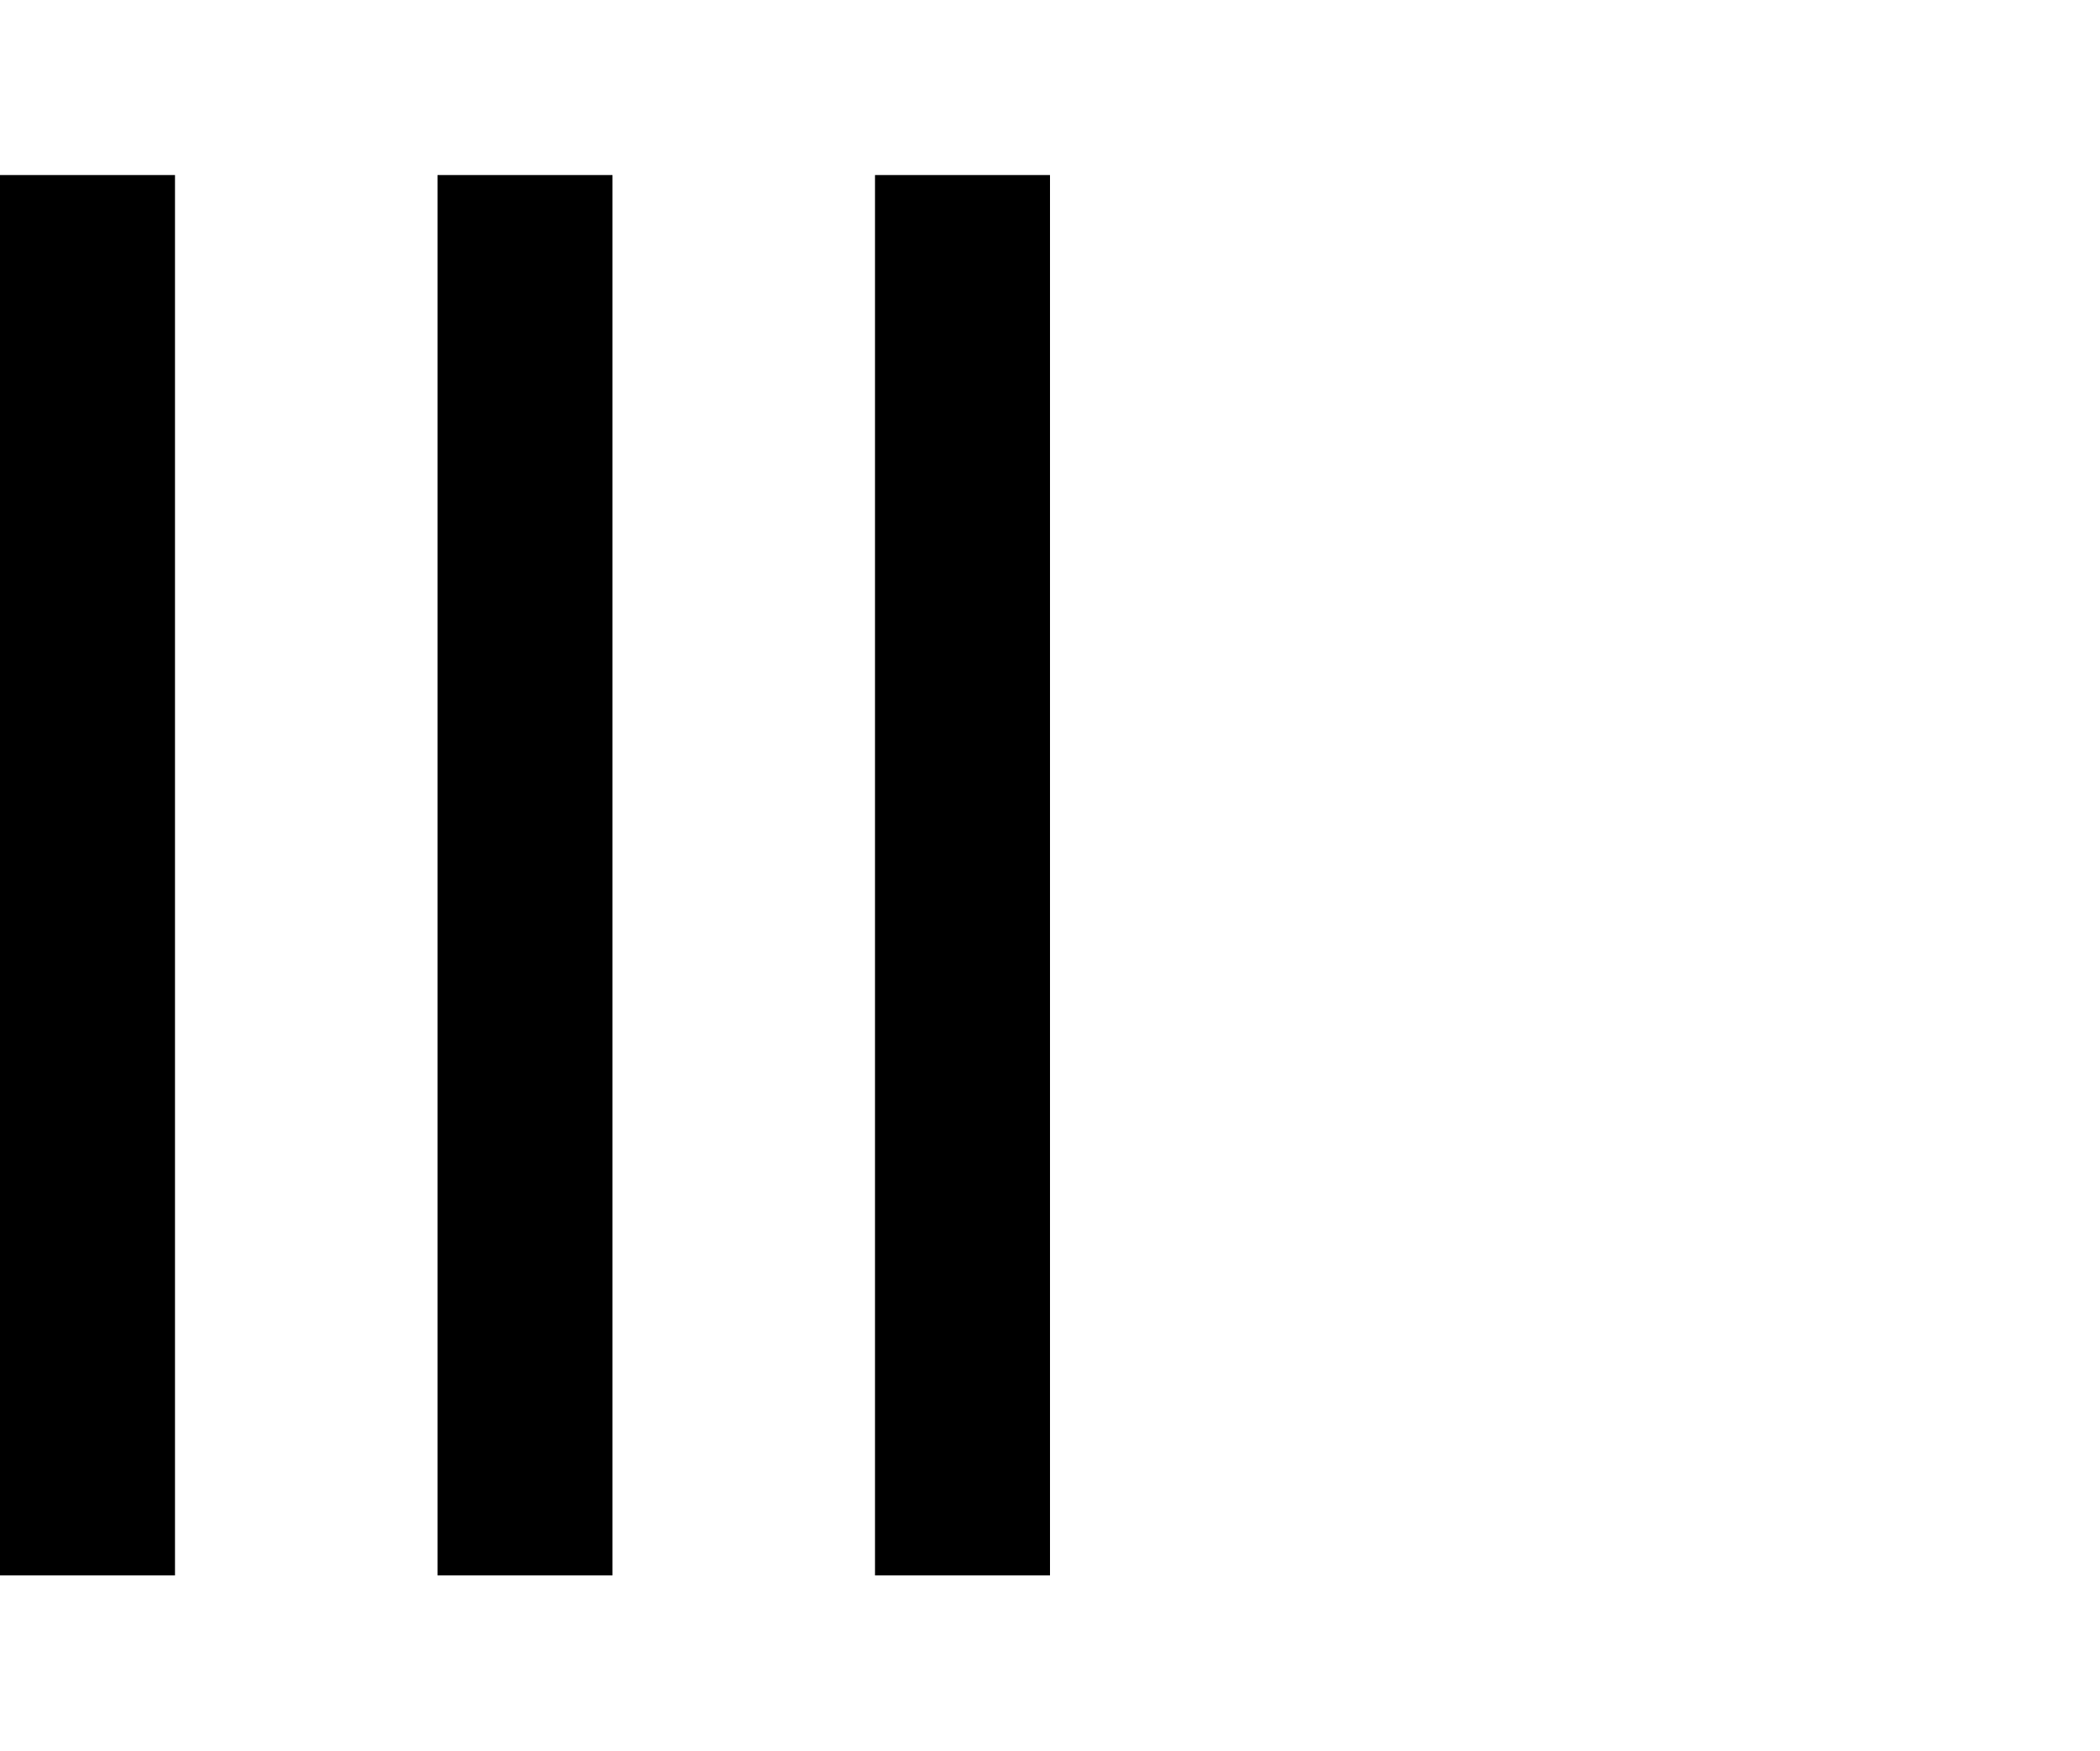
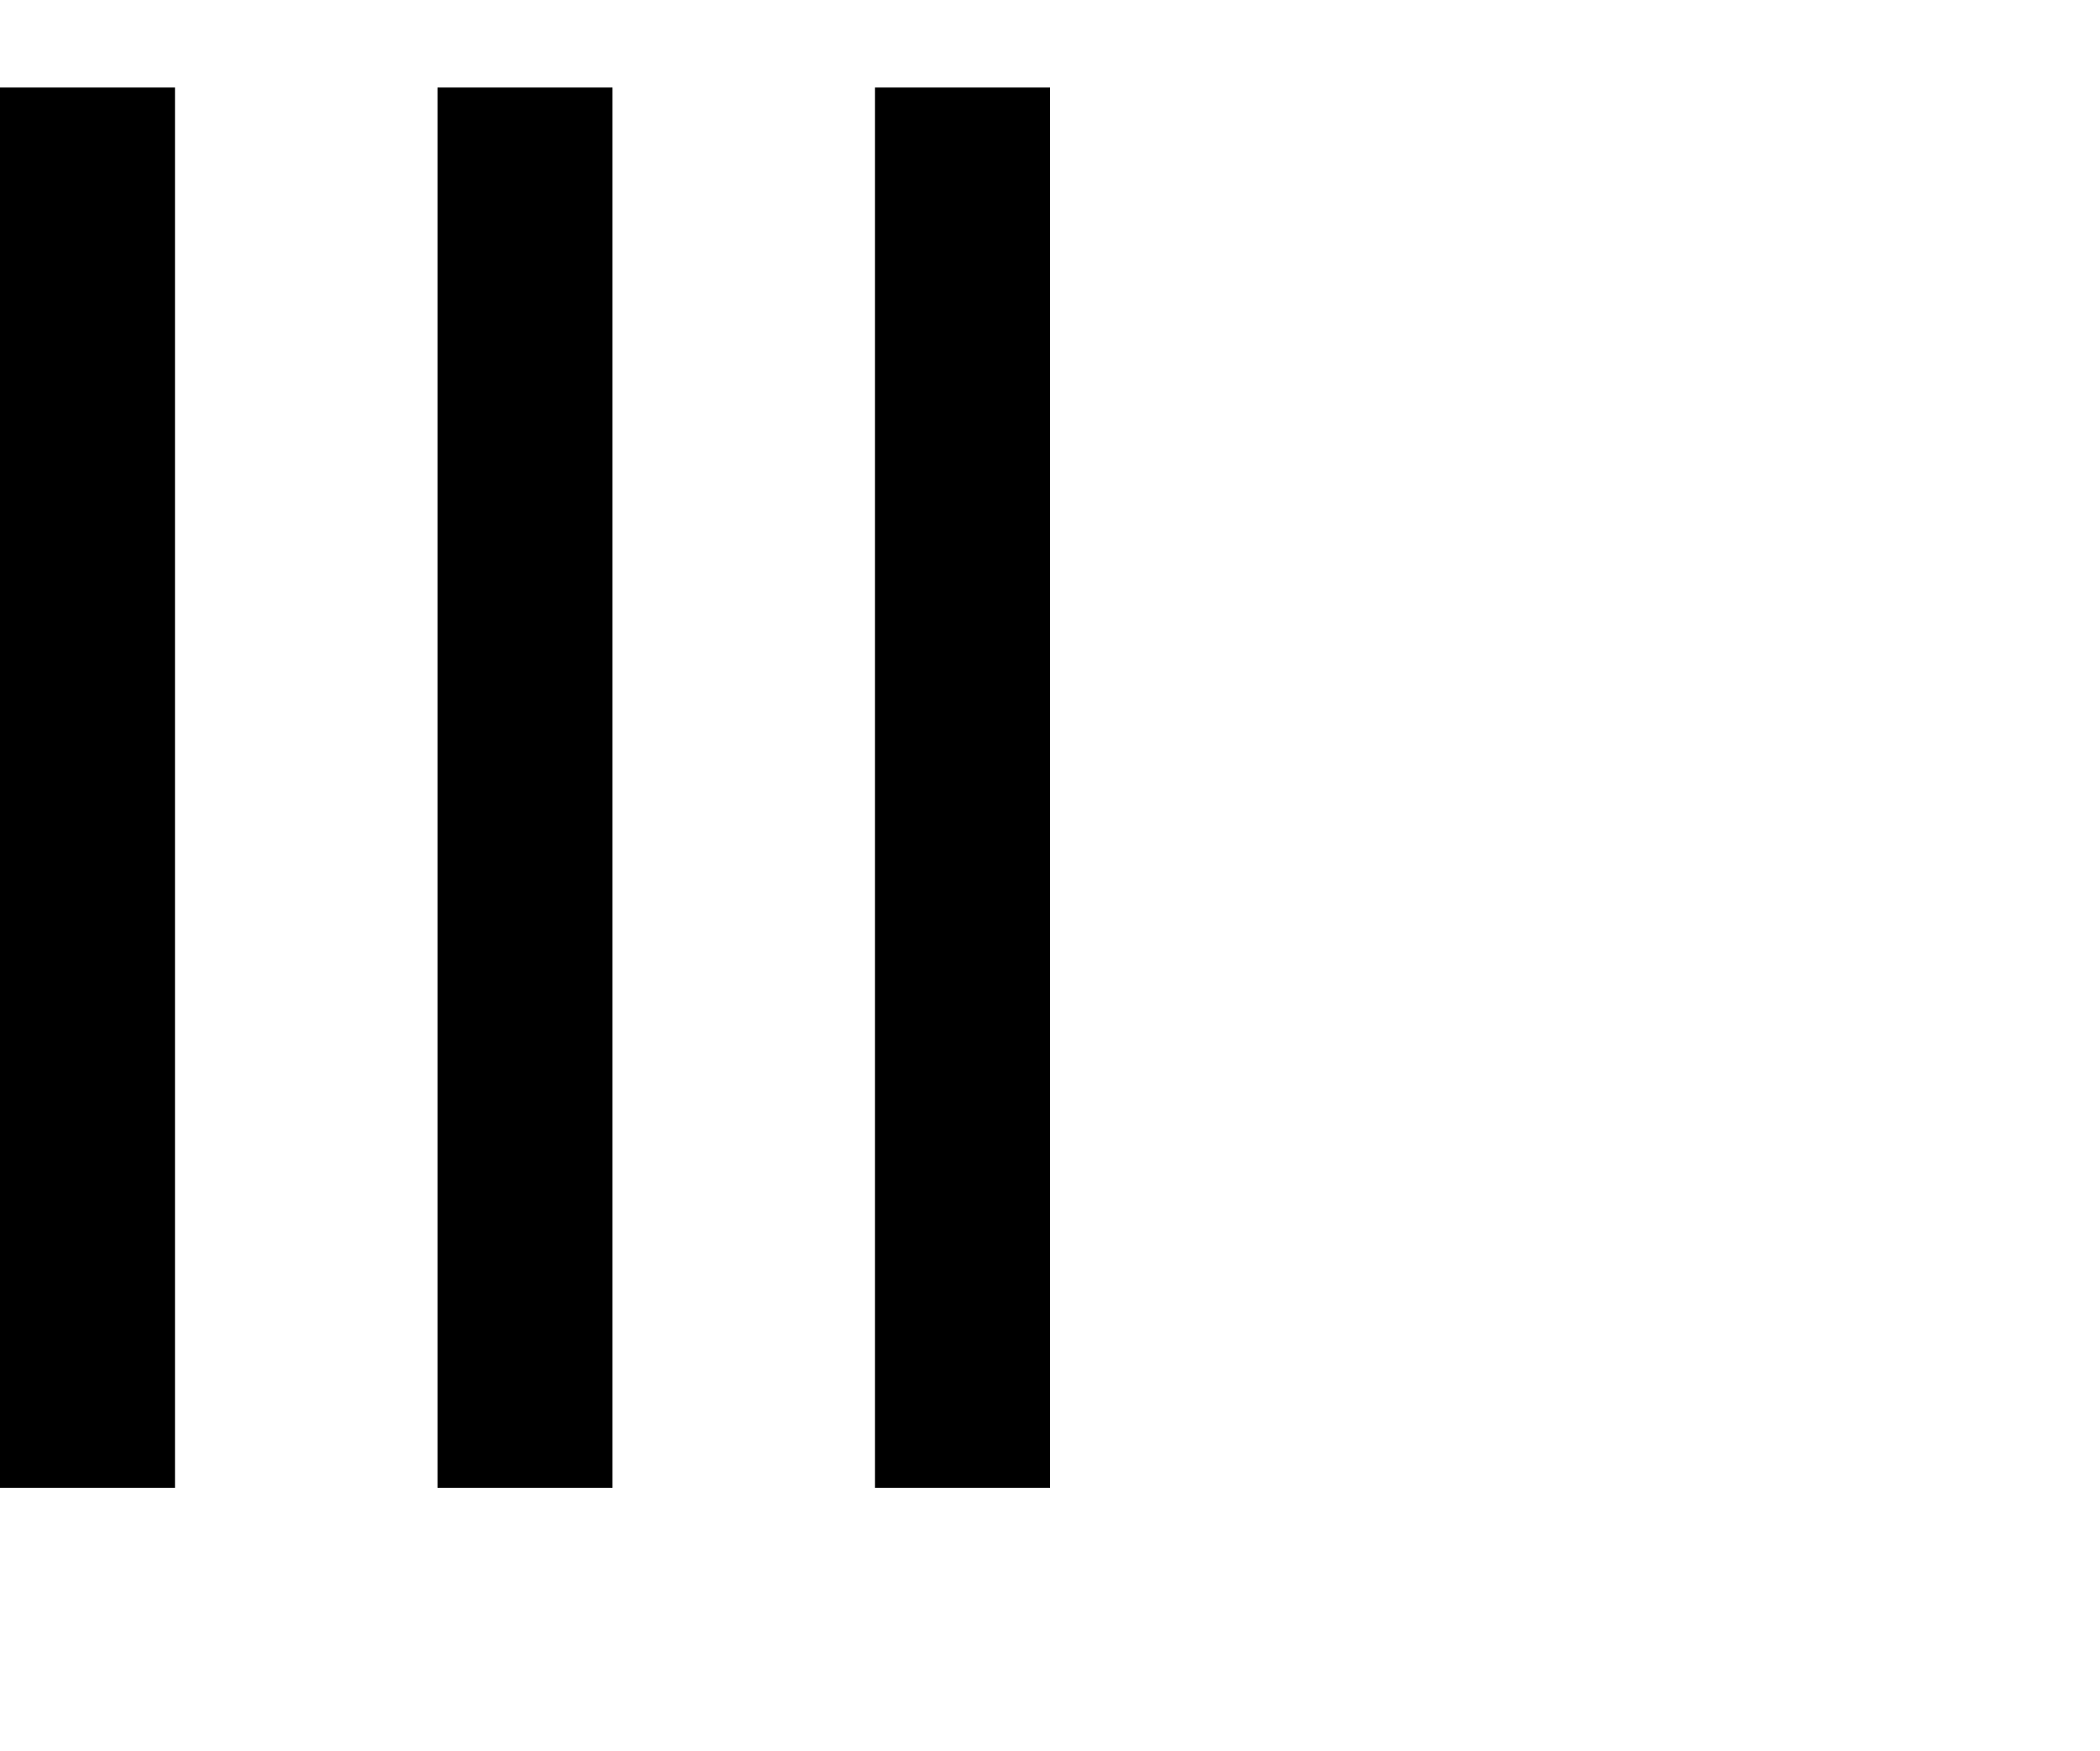
- <svg xmlns="http://www.w3.org/2000/svg" width="24" height="20" viewBox="0 0 24 16" fill="none" class="bars-playing">
+ <svg xmlns="http://www.w3.org/2000/svg" width="24" height="20" viewBox="0 0 24 18" fill="none" class="bars-playing">
  <rect class="morphing-bar morphing-bar-left" width="2" height="16" fill="currentColor" />
  <rect class="morphing-bar morphing-bar-center" width="2" height="16" x="5" fill="currentColor" />
  <rect class="morphing-bar morphing-bar-right" width="2" height="16" x="10" fill="currentColor" />
</svg>
